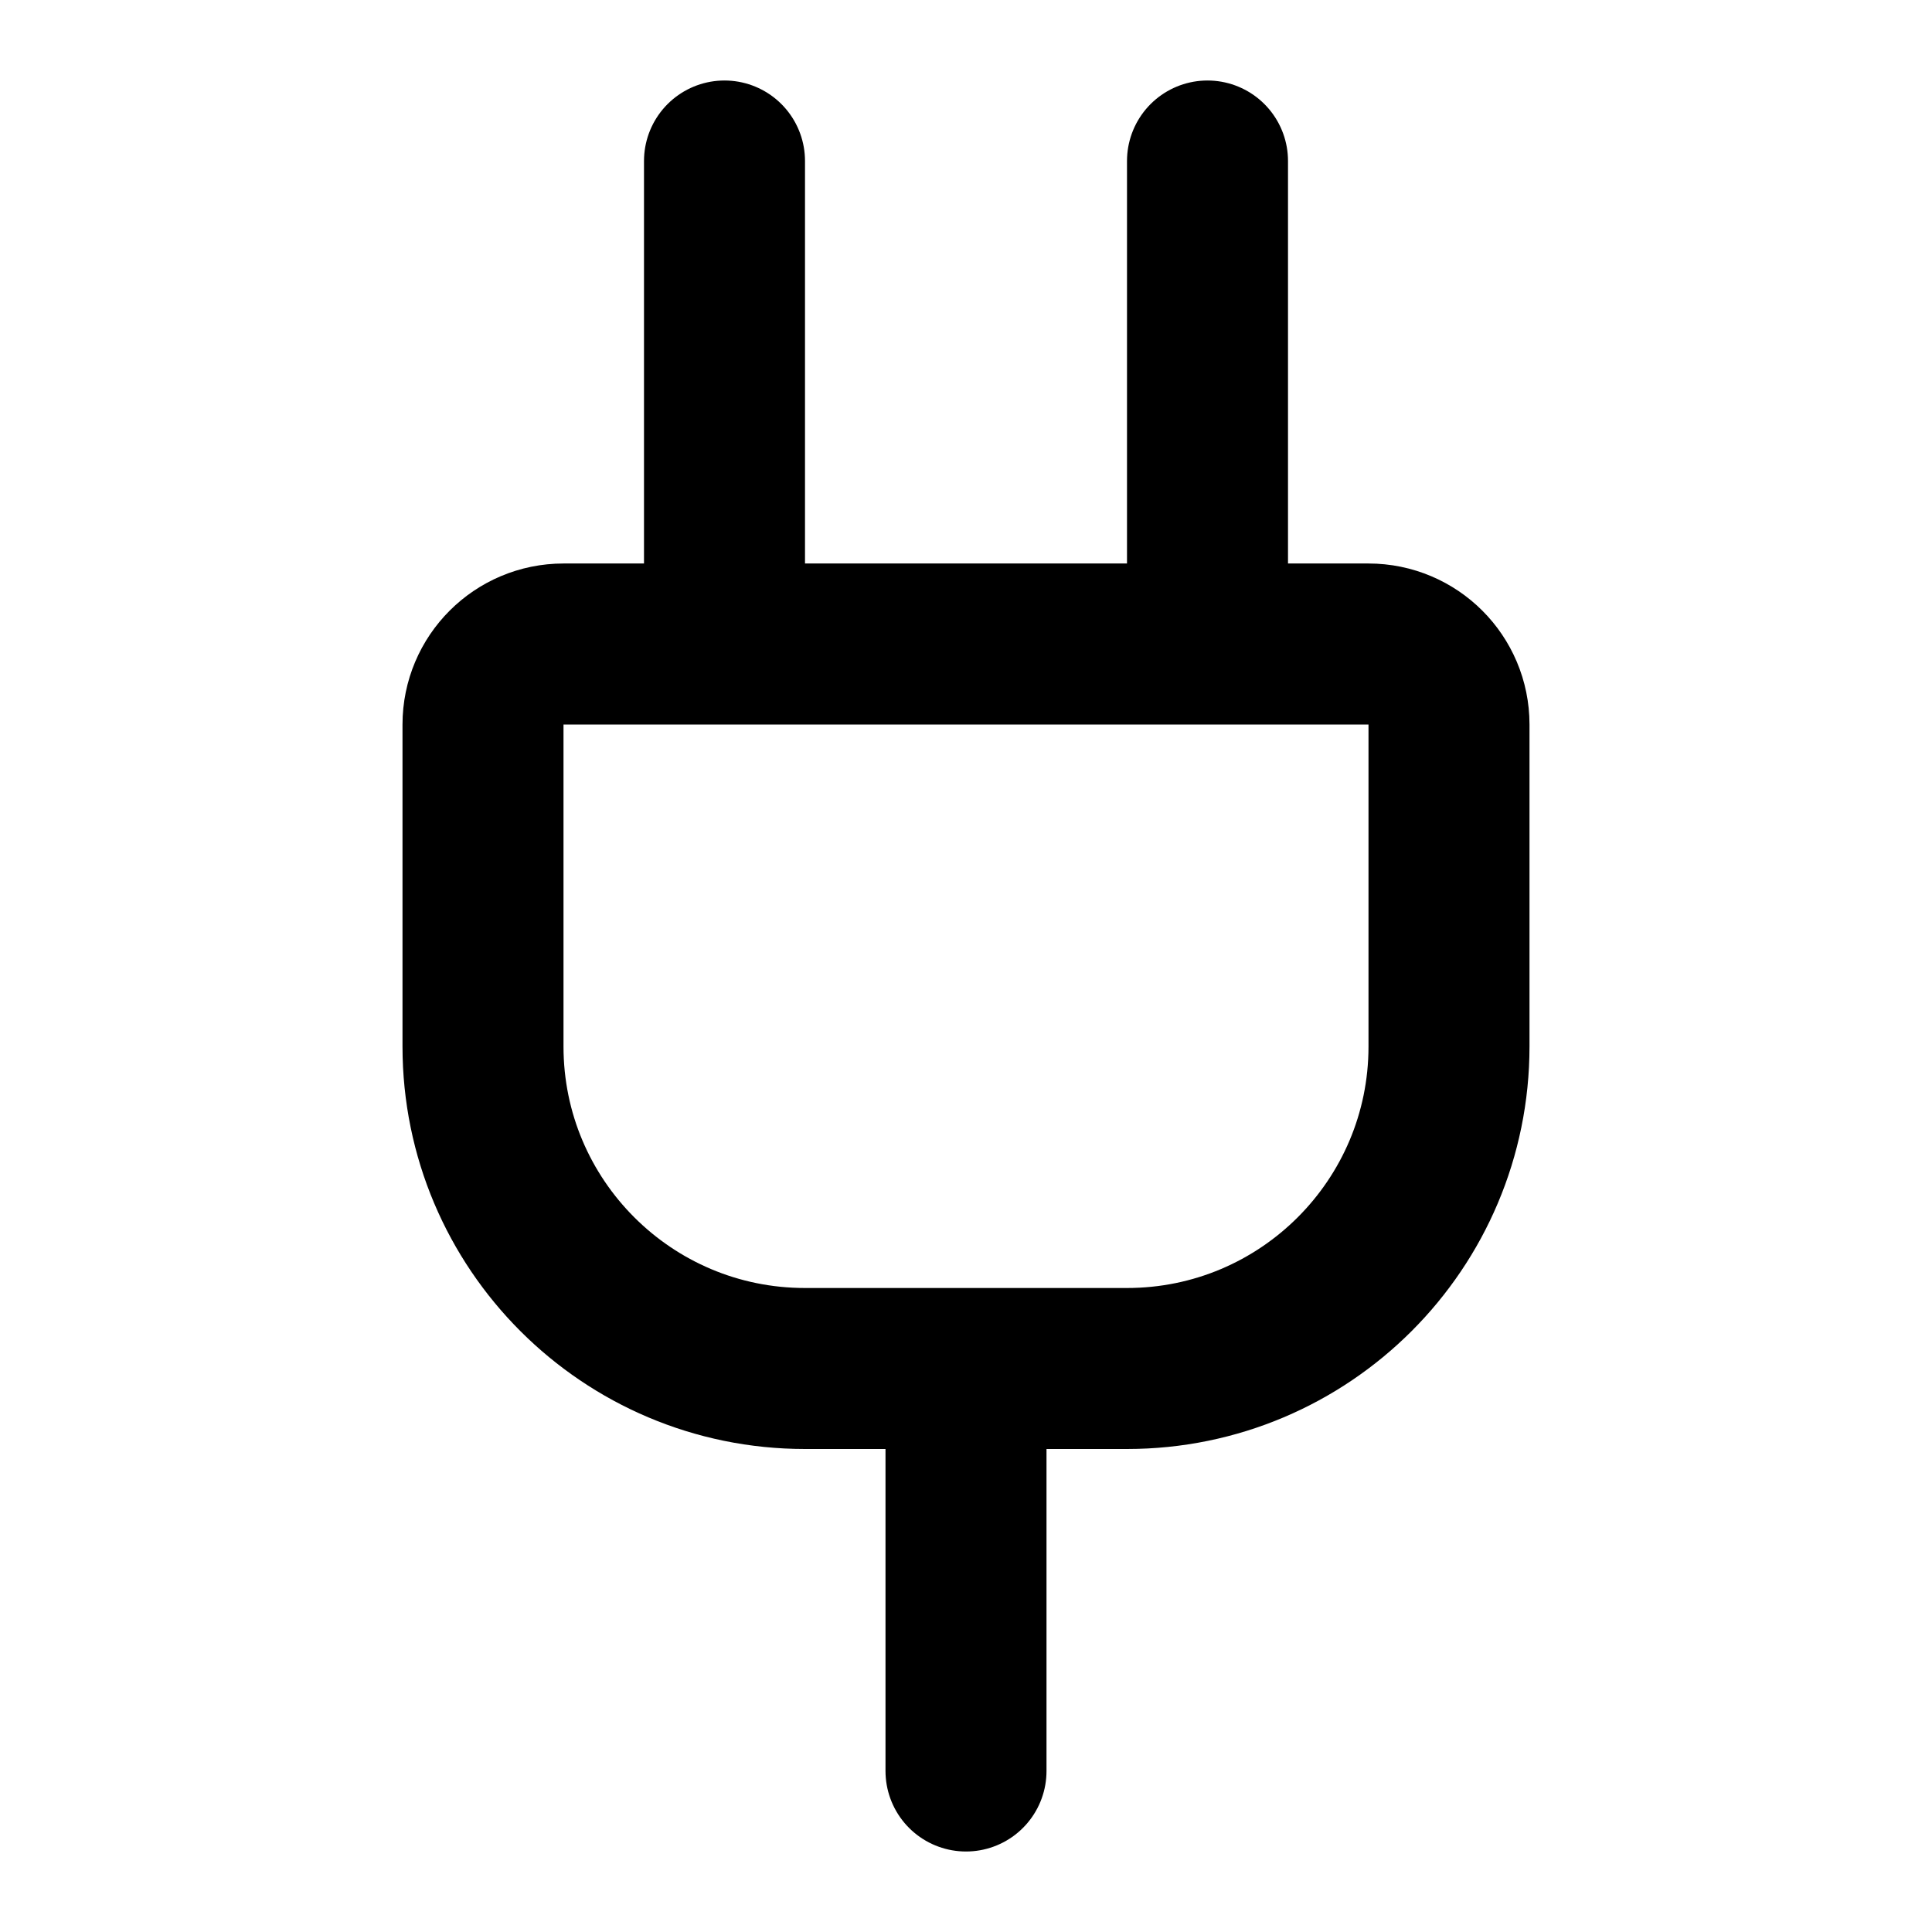
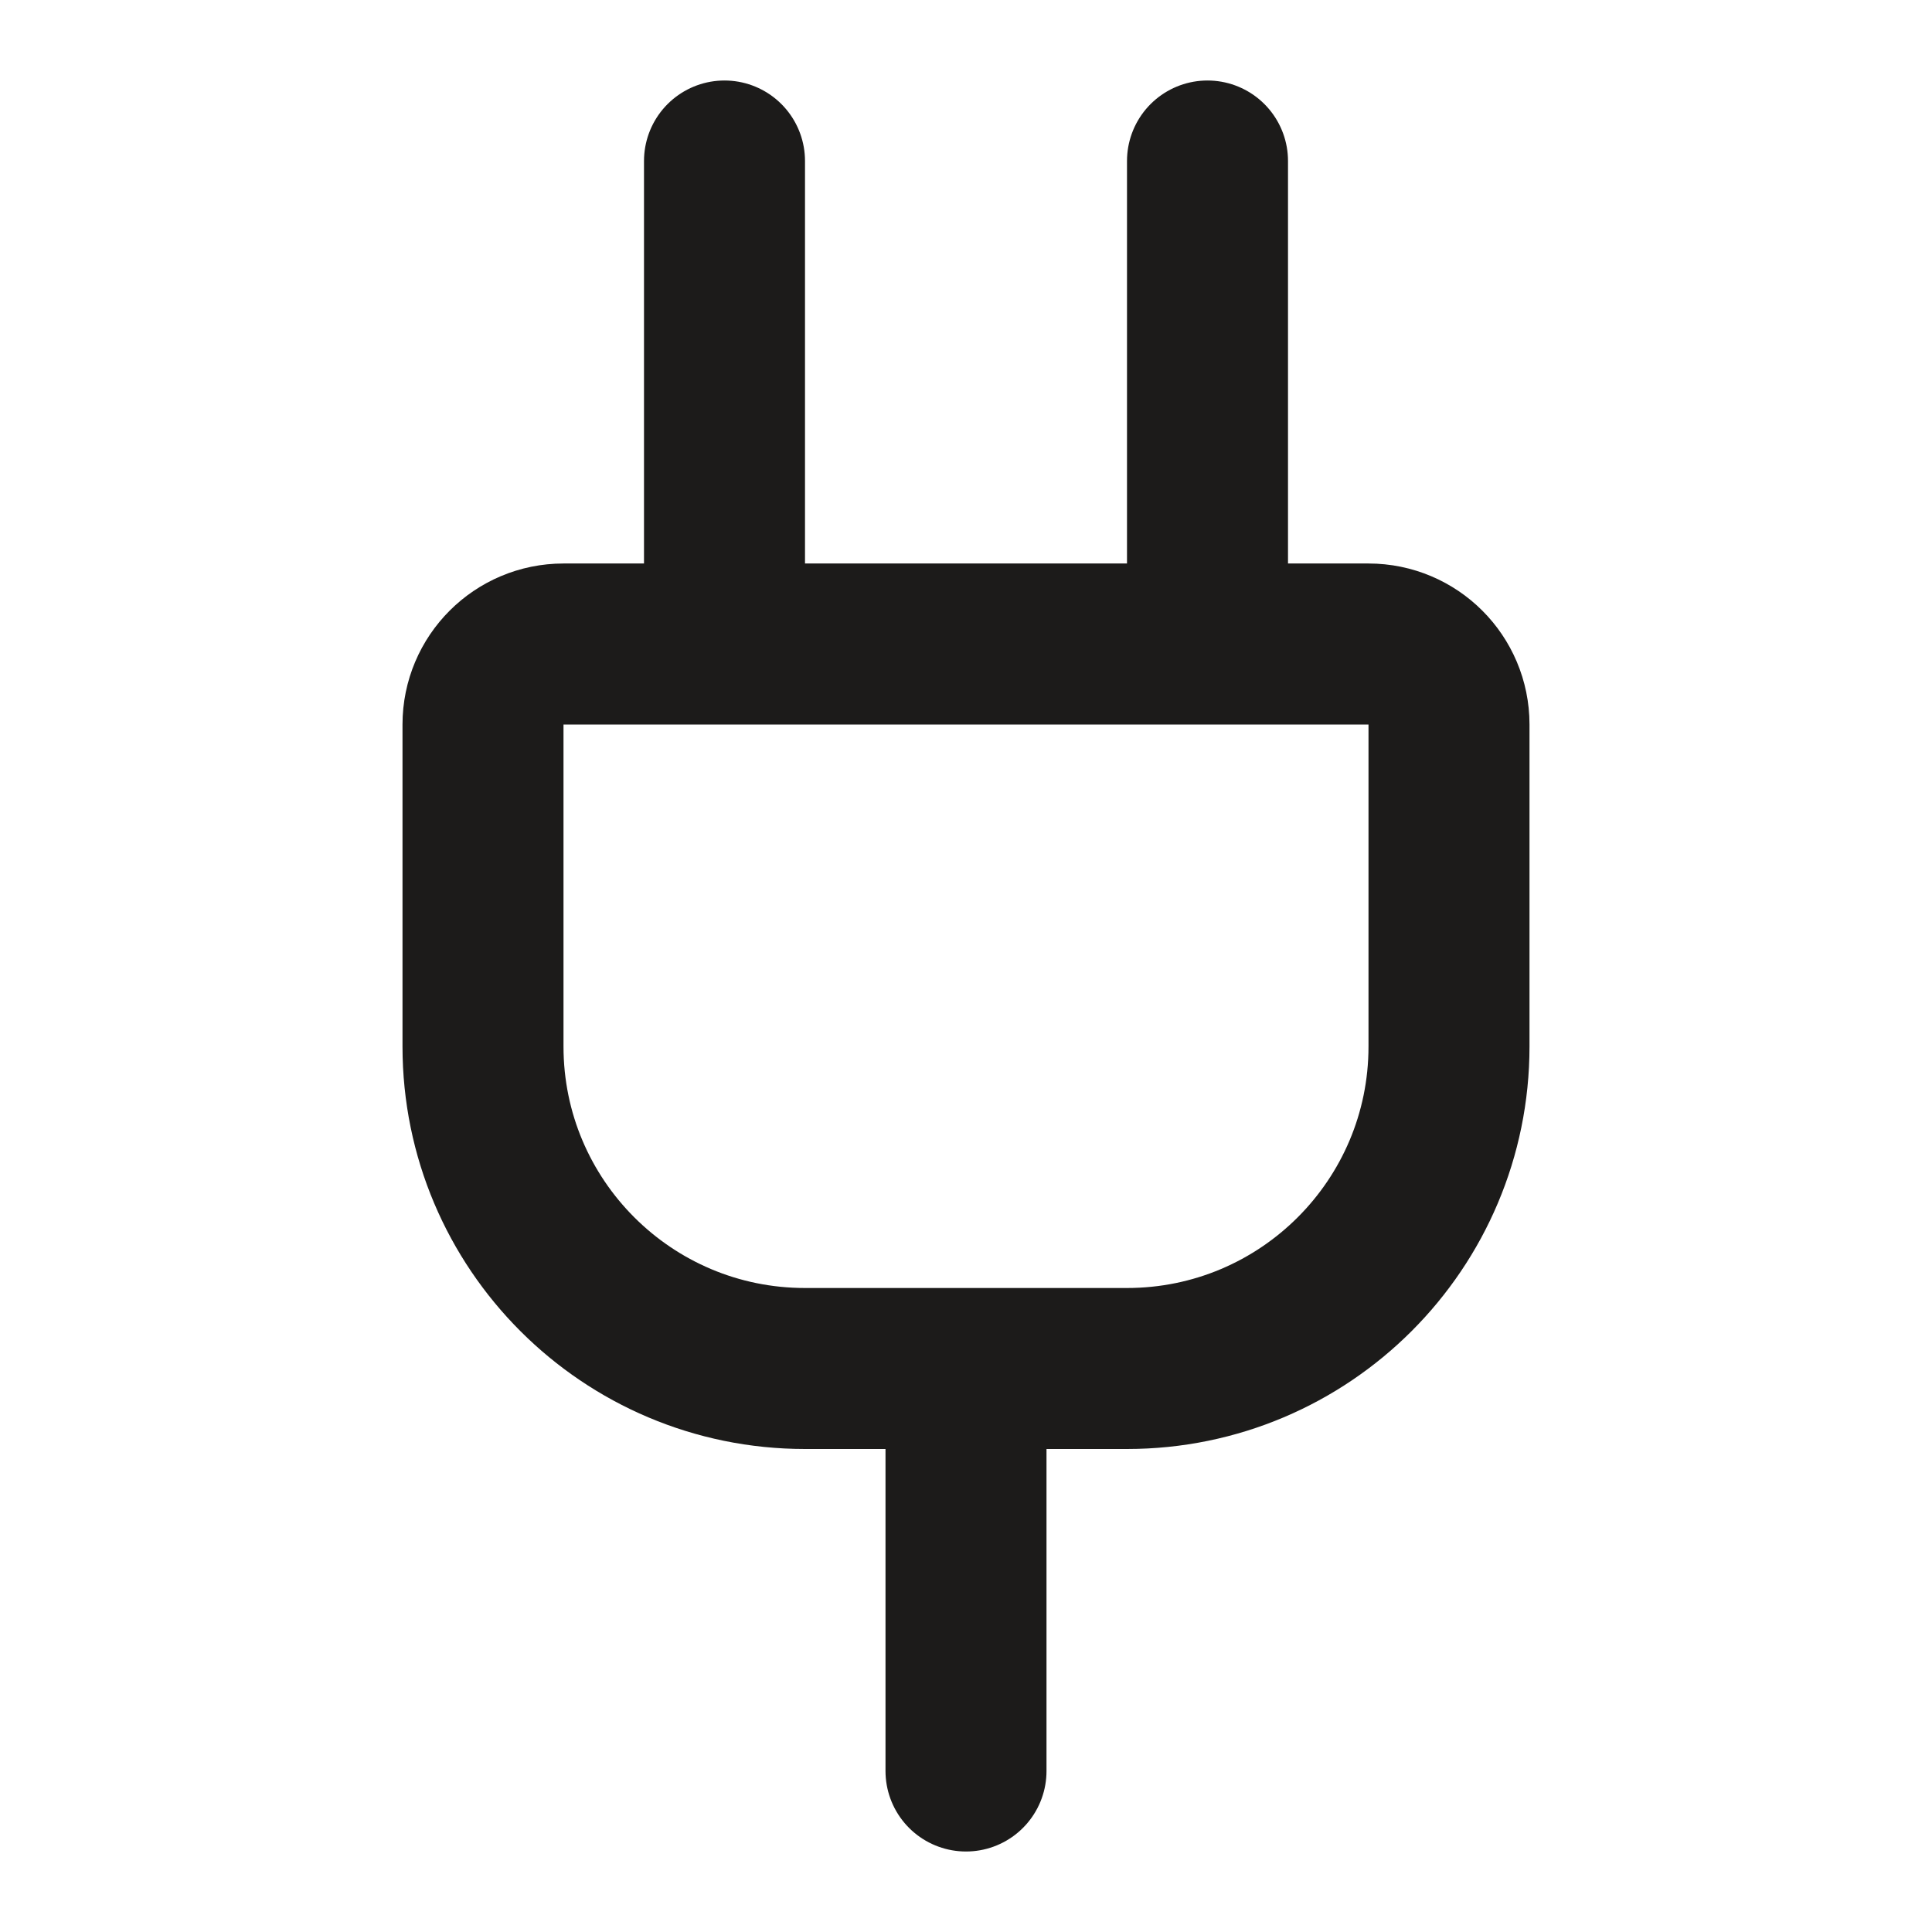
- <svg xmlns="http://www.w3.org/2000/svg" width="1em" height="1em" viewBox="0 0 24 24">
-   <path fill="none" stroke="currentColor" stroke-linecap="round" stroke-linejoin="round" stroke-width="2" d="M12 22v-5m3-9V2m2 6a1 1 0 0 1 1 1v4a4 4 0 0 1-4 4h-4a4 4 0 0 1-4-4V9a1 1 0 0 1 1-1zM9 8V2" />
+ <svg xmlns="http://www.w3.org/2000/svg" width="24" height="24" viewBox="0 0 24 24">
+   <path fill="none" stroke="#1C1B1A" stroke-linecap="round" stroke-linejoin="round" stroke-width="2" d="M12 22v-5m3-9V2m2 6a1 1 0 0 1 1 1v4a4 4 0 0 1-4 4h-4a4 4 0 0 1-4-4V9a1 1 0 0 1 1-1zM9 8V2" />
</svg>
